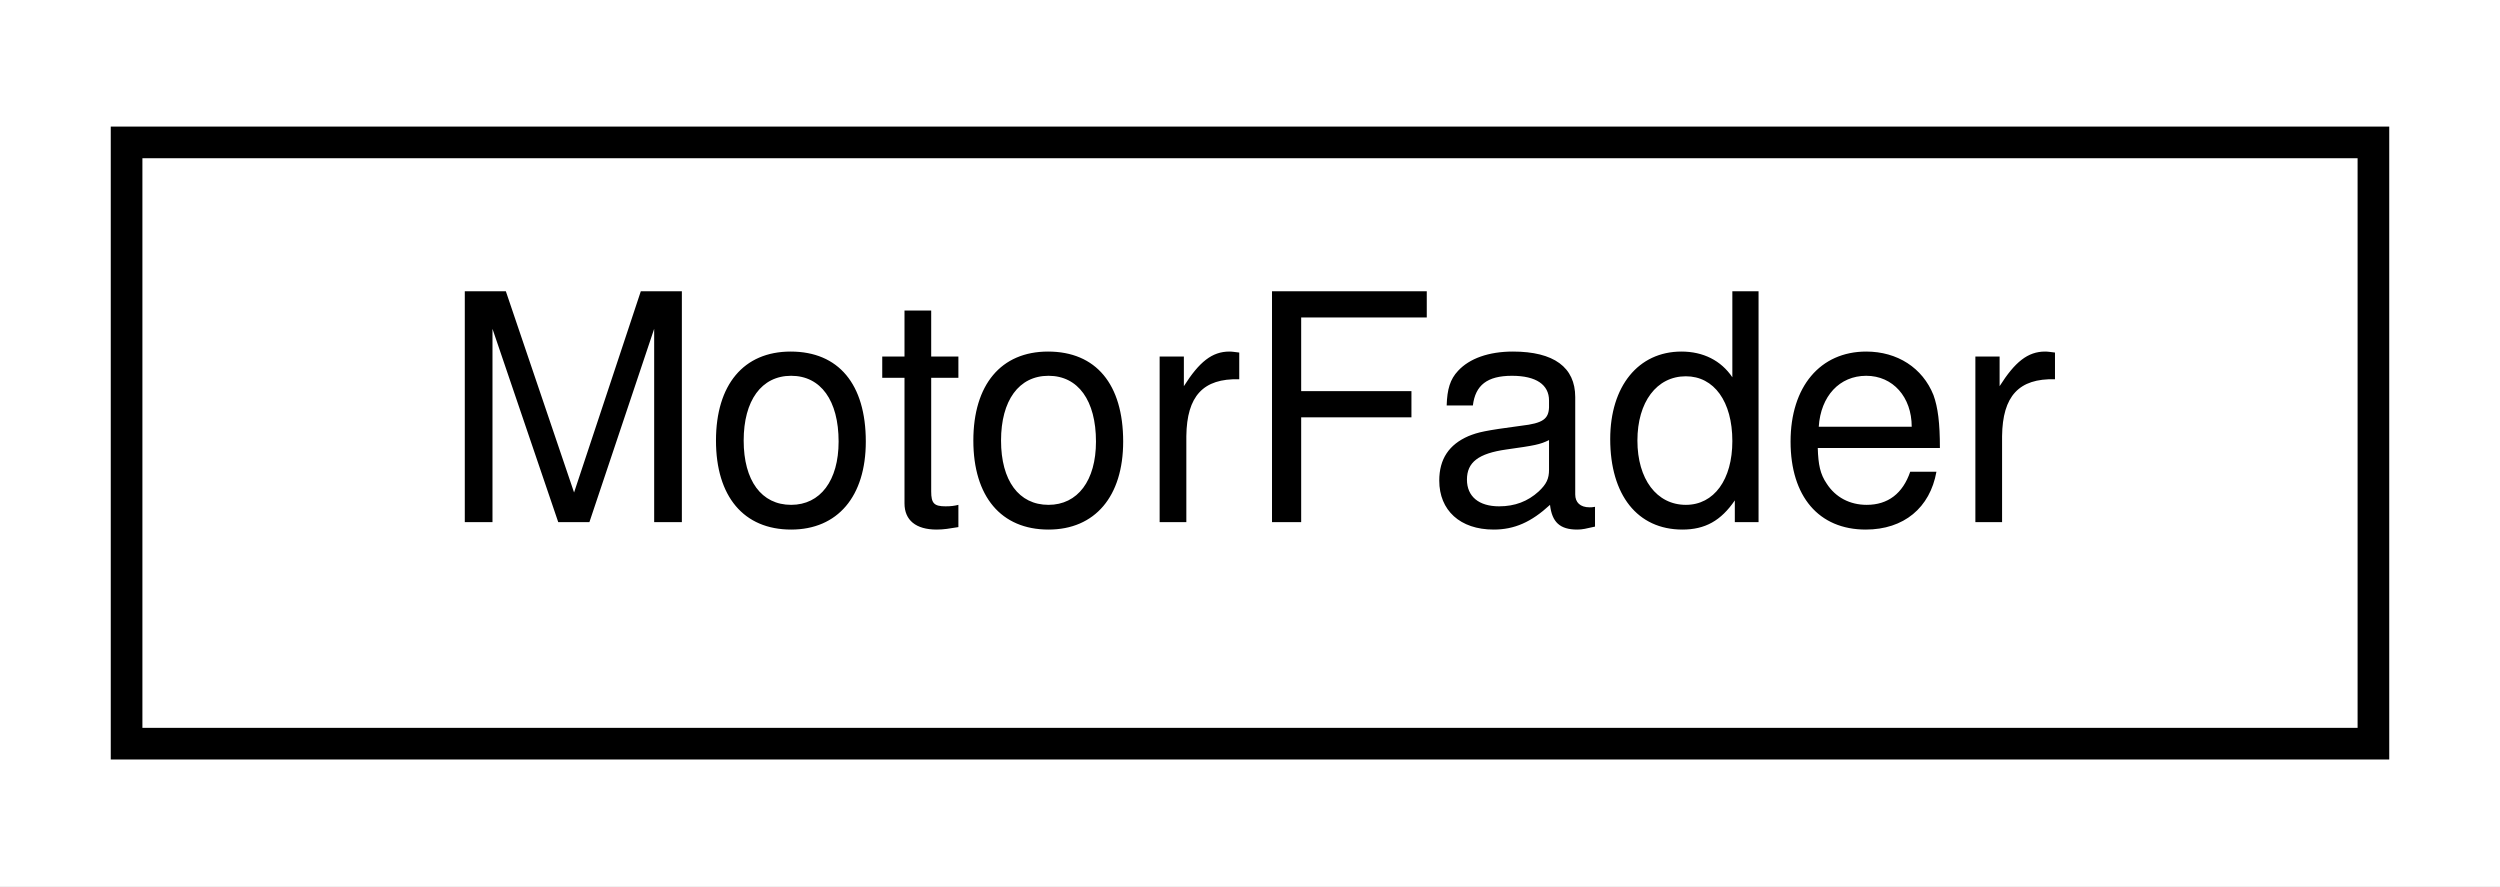
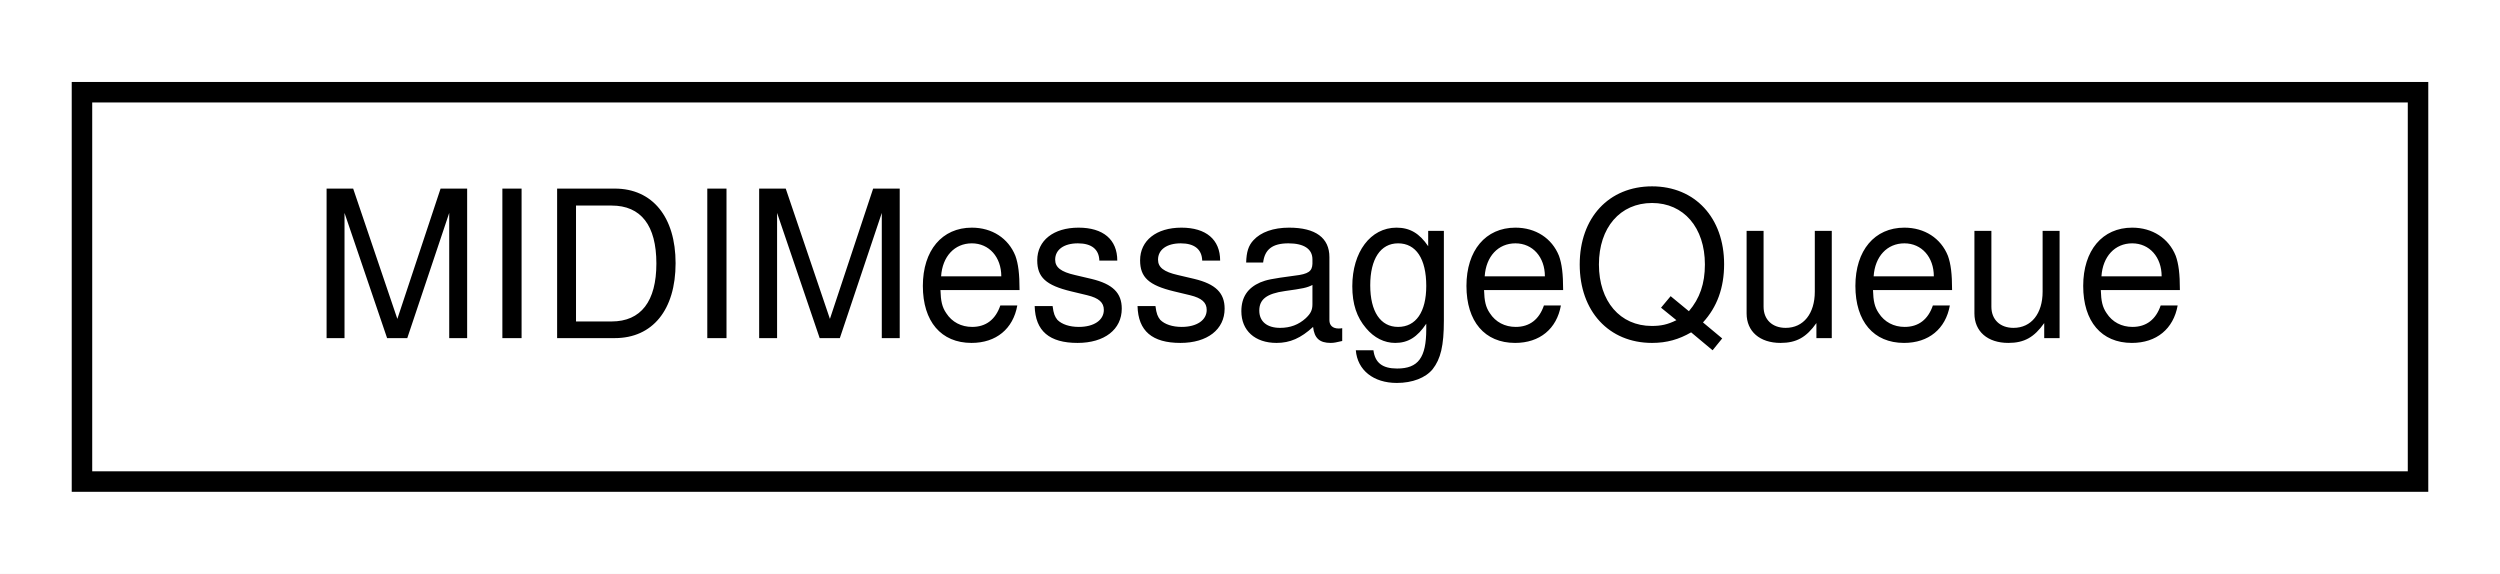
- <svg xmlns="http://www.w3.org/2000/svg" xmlns:xlink="http://www.w3.org/1999/xlink" width="79pt" height="28pt" viewBox="0.00 0.00 79.00 28.00">
+ <svg xmlns="http://www.w3.org/2000/svg" xmlns:xlink="http://www.w3.org/1999/xlink" width="122pt" height="28pt" viewBox="0.00 0.00 122.00 28.00">
  <g id="graph0" class="graph" transform="scale(1 1) rotate(0) translate(4 24)">
-     <polygon fill="white" stroke="transparent" points="-4,4 -4,-24 75,-24 75,4 -4,4" />
+     <polygon fill="white" stroke="transparent" points="-4,4 -4,-24 118,-24 118,4 -4,4" />
    <g id="node1" class="node">
      <g id="a_node1">
-         <a xlink:href="d0/d4e/Def_8hpp.html#d1/d0f/structMotorFader" target="_top" xlink:title=" ">
-           <polygon fill="white" stroke="black" points="0,-0.5 0,-19.5 71,-19.5 71,-0.5 0,-0.5" />
-           <text text-anchor="middle" x="35.5" y="-7.5" font-family="Helvetica,sans-Serif" font-size="10.00">MotorFader</text>
+         <a xlink:href="d6/d71/classMIDIMessageQueue.html" target="_top" xlink:title=" ">
+           <polygon fill="white" stroke="black" points="0,-0.5 0,-19.5 114,-19.5 114,-0.5 0,-0.5" />
+           <text text-anchor="middle" x="57" y="-7.5" font-family="Helvetica,sans-Serif" font-size="10.00">MIDIMessageQueue</text>
        </a>
      </g>
    </g>
  </g>
</svg>
